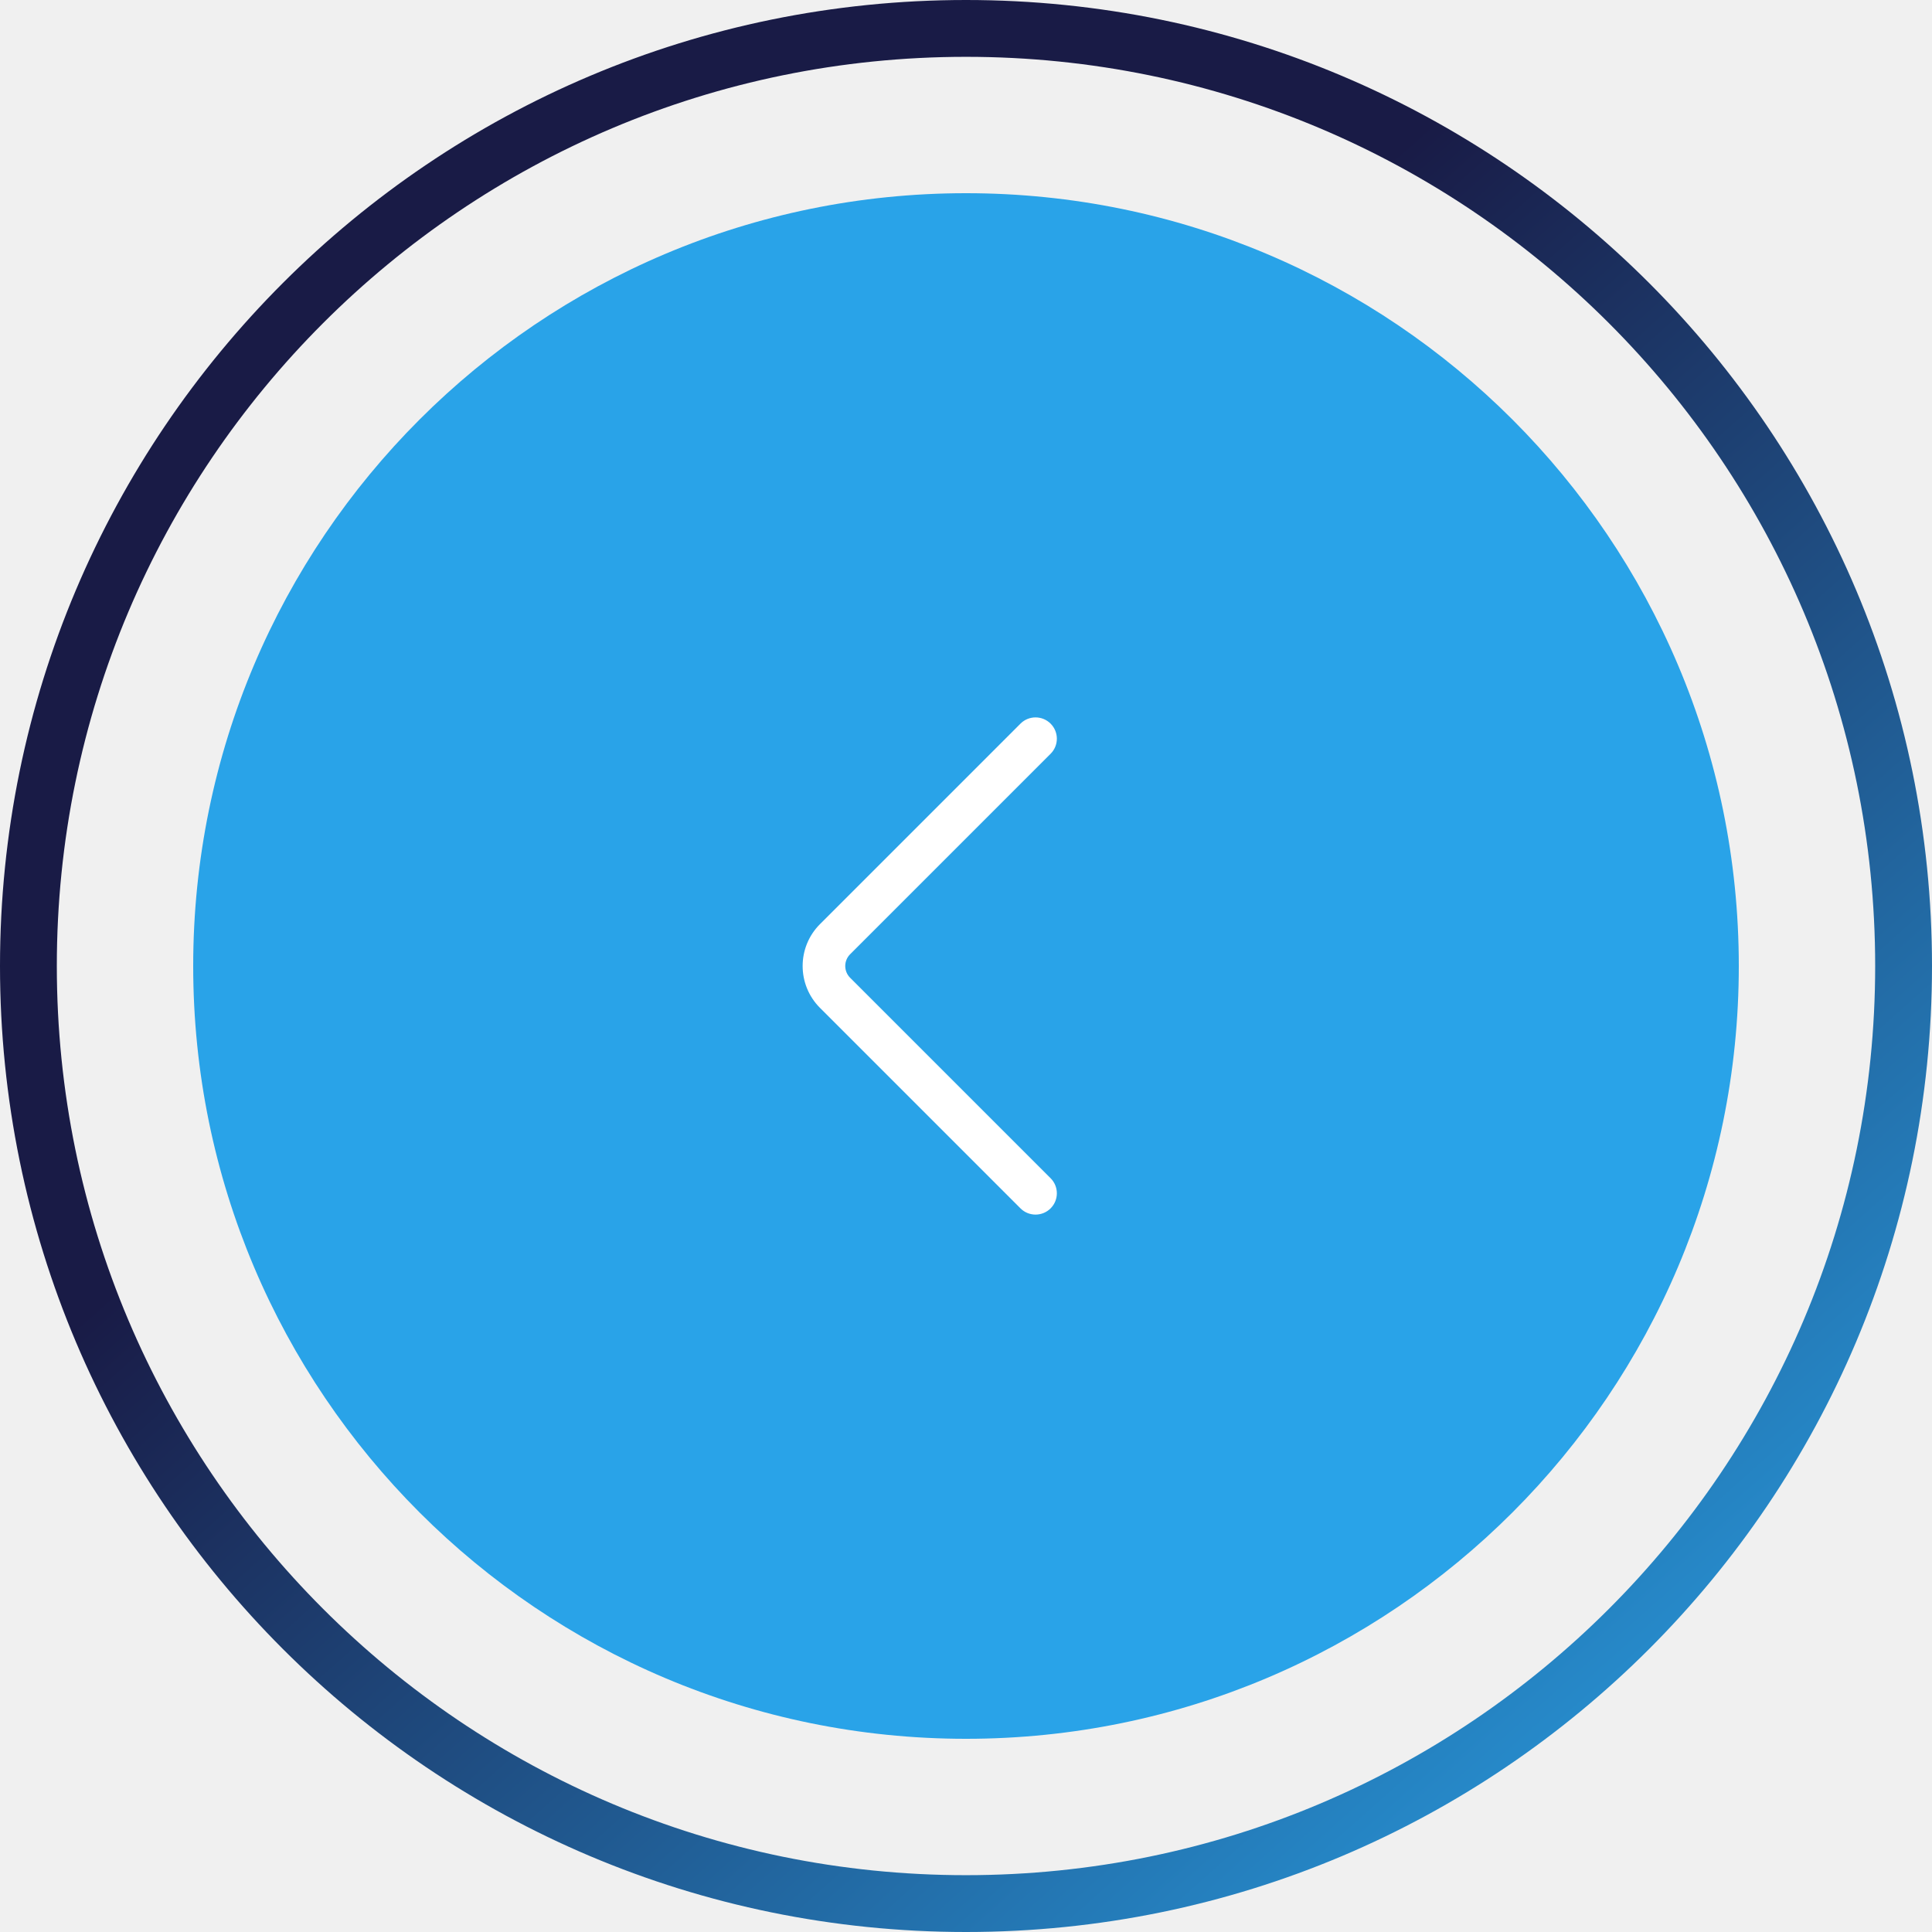
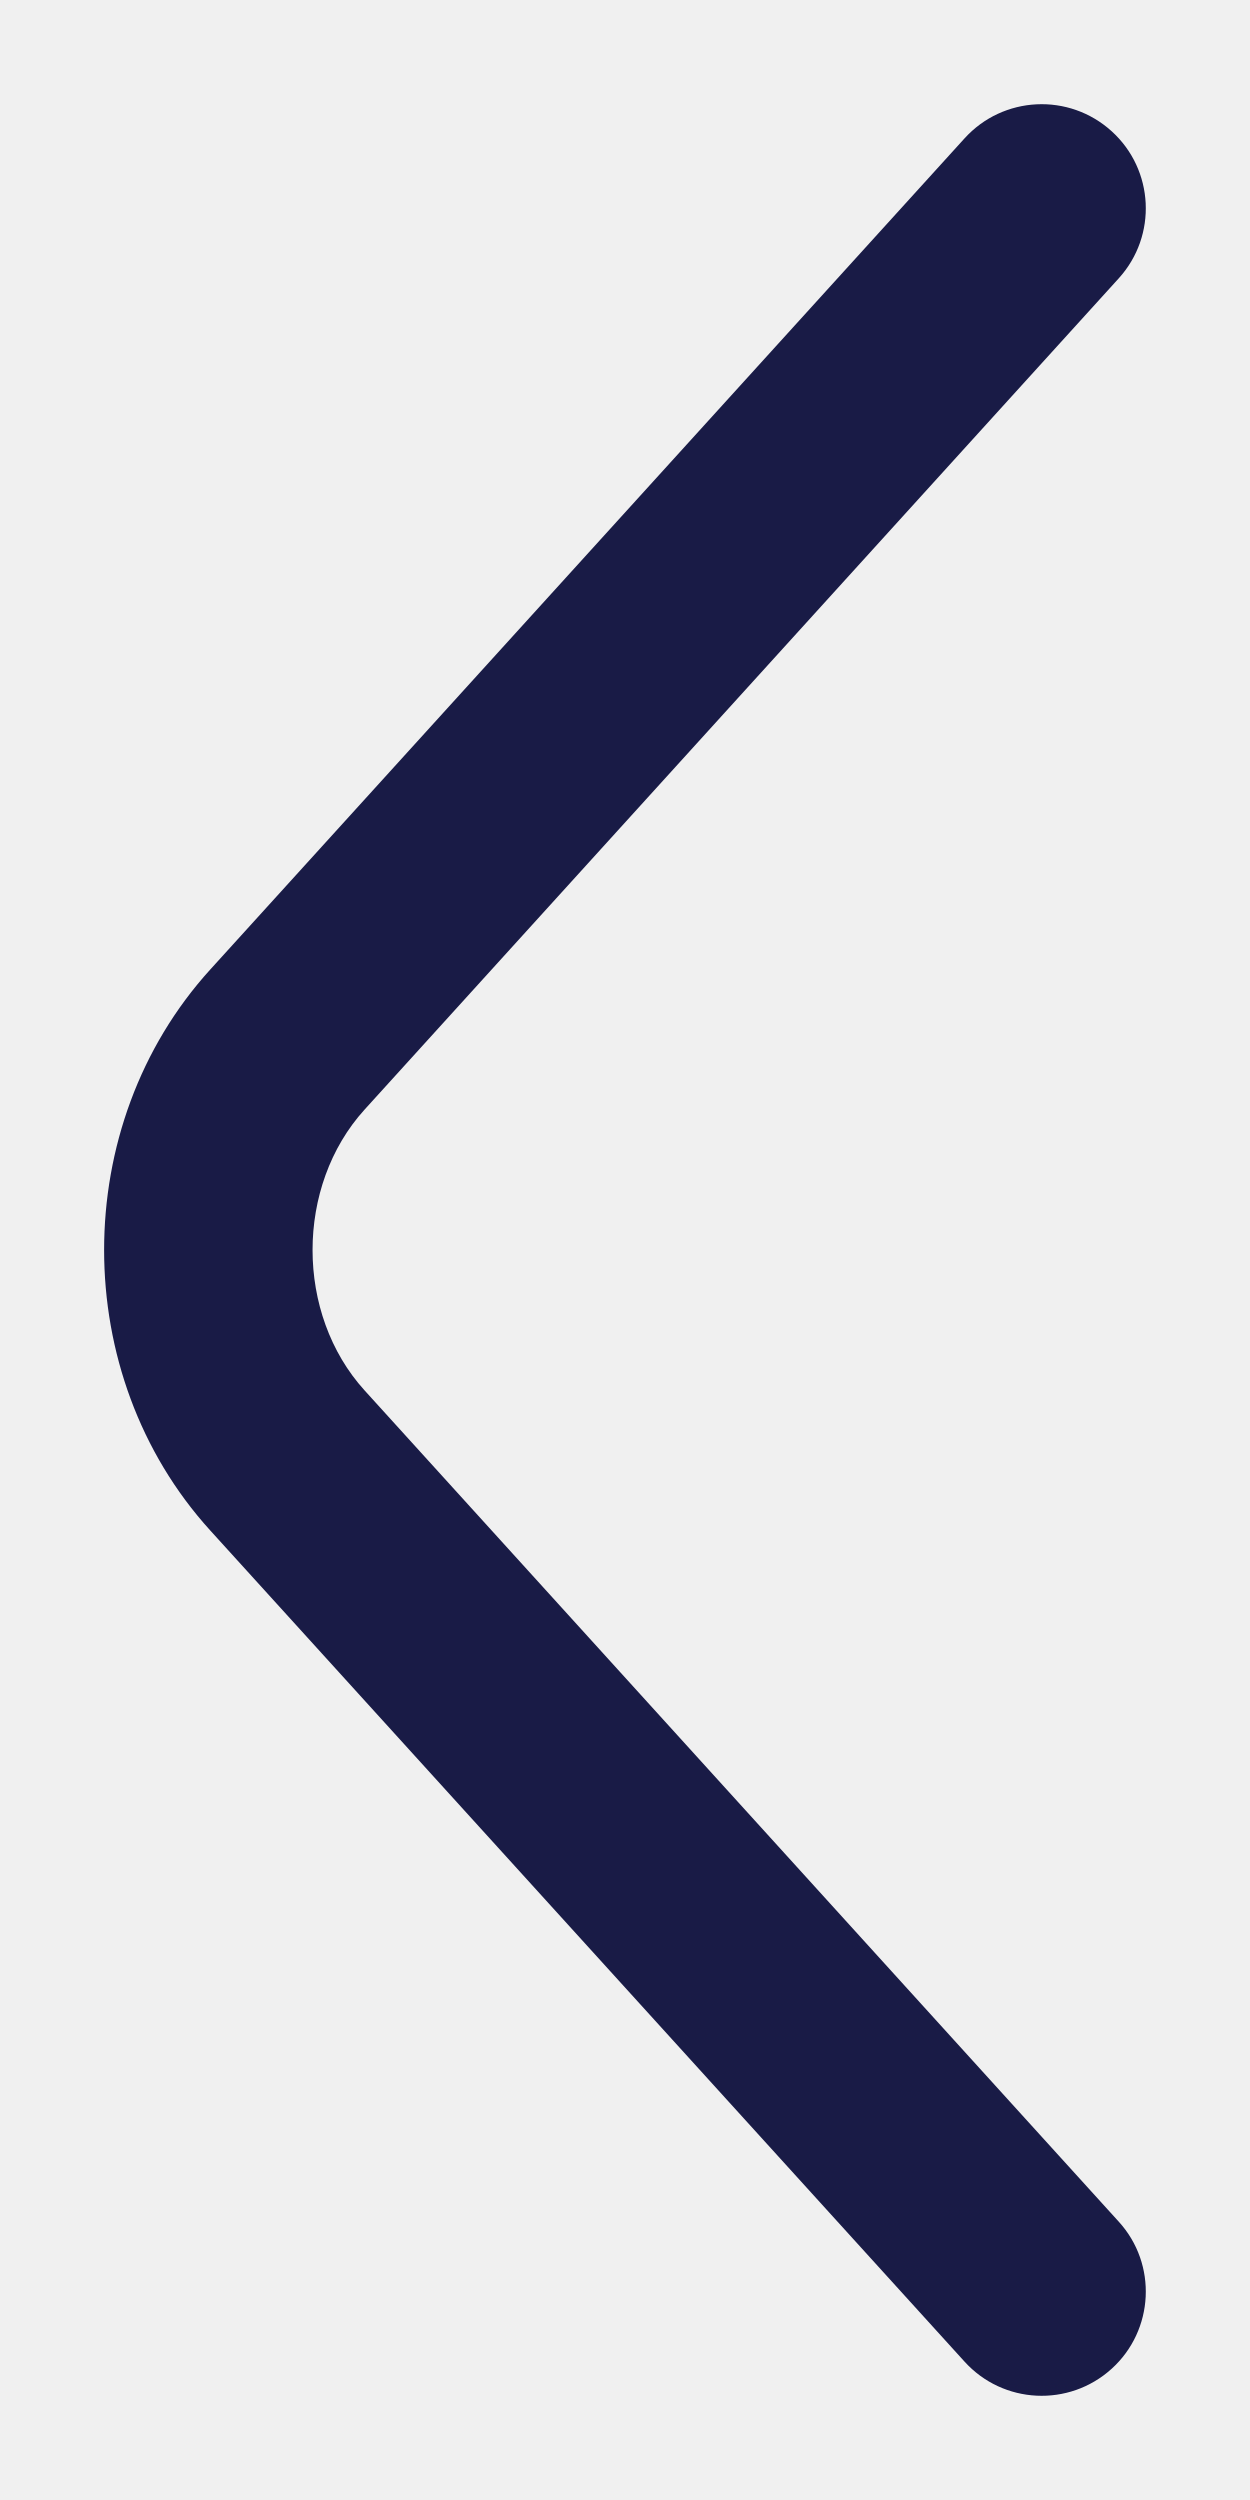
- <svg xmlns="http://www.w3.org/2000/svg" width="68" height="68" viewBox="0 0 68 68" fill="none">
-   <circle cx="34" cy="34" r="27.2" fill="#29A3E8" />
-   <path d="M36.978 26.53C37.271 26.237 37.271 25.763 36.978 25.47C36.685 25.177 36.21 25.177 35.917 25.47L36.978 26.53ZM29.39 33.057L29.921 33.587H29.921L29.39 33.057ZM29.39 34.943L29.921 34.413L29.921 34.413L29.39 34.943ZM35.917 42.53C36.21 42.823 36.685 42.823 36.978 42.53C37.271 42.237 37.271 41.763 36.978 41.47L35.917 42.53ZM35.917 25.47L28.86 32.527L29.921 33.587L36.978 26.53L35.917 25.47ZM28.86 35.473L35.917 42.53L36.978 41.47L29.921 34.413L28.86 35.473ZM28.86 32.527C28.047 33.34 28.047 34.66 28.86 35.473L29.921 34.413C29.693 34.185 29.693 33.815 29.921 33.587L28.86 32.527Z" fill="white" />
-   <circle cx="34" cy="34" r="33" stroke="url(#paint0_linear)" stroke-width="2" />
-   <defs>
-     <linearGradient id="paint0_linear" x1="9.35" y1="7.65" x2="62.9" y2="68" gradientUnits="userSpaceOnUse">
-       <stop offset="0.306" stop-color="#191B46" />
-       <stop offset="1" stop-color="#29A3E8" />
-     </linearGradient>
-   </defs>
+ <svg xmlns="http://www.w3.org/2000/svg" width="6" height="12" viewBox="0 0 6 12" fill="none">
+   <path d="M5.37 1.336C5.556 1.131 5.54 0.815 5.336 0.63C5.131 0.444 4.815 0.46 4.63 0.664L5.37 1.336ZM1.38 4.99L1.75 5.326H1.75L1.38 4.99ZM1.38 7.01L1.75 6.674H1.75L1.38 7.01ZM4.63 11.336C4.815 11.54 5.131 11.556 5.336 11.37C5.54 11.185 5.556 10.868 5.37 10.664L4.63 11.336ZM4.63 0.664L1.009 4.654L1.75 5.326L5.37 1.336L4.63 0.664ZM1.009 7.346L4.63 11.336L5.37 10.664L1.75 6.674L1.009 7.346ZM1.009 4.654C0.33 5.402 0.33 6.598 1.009 7.346L1.75 6.674C1.417 6.307 1.417 5.693 1.75 5.326L1.009 4.654Z" fill="#191B46" />
</svg>
